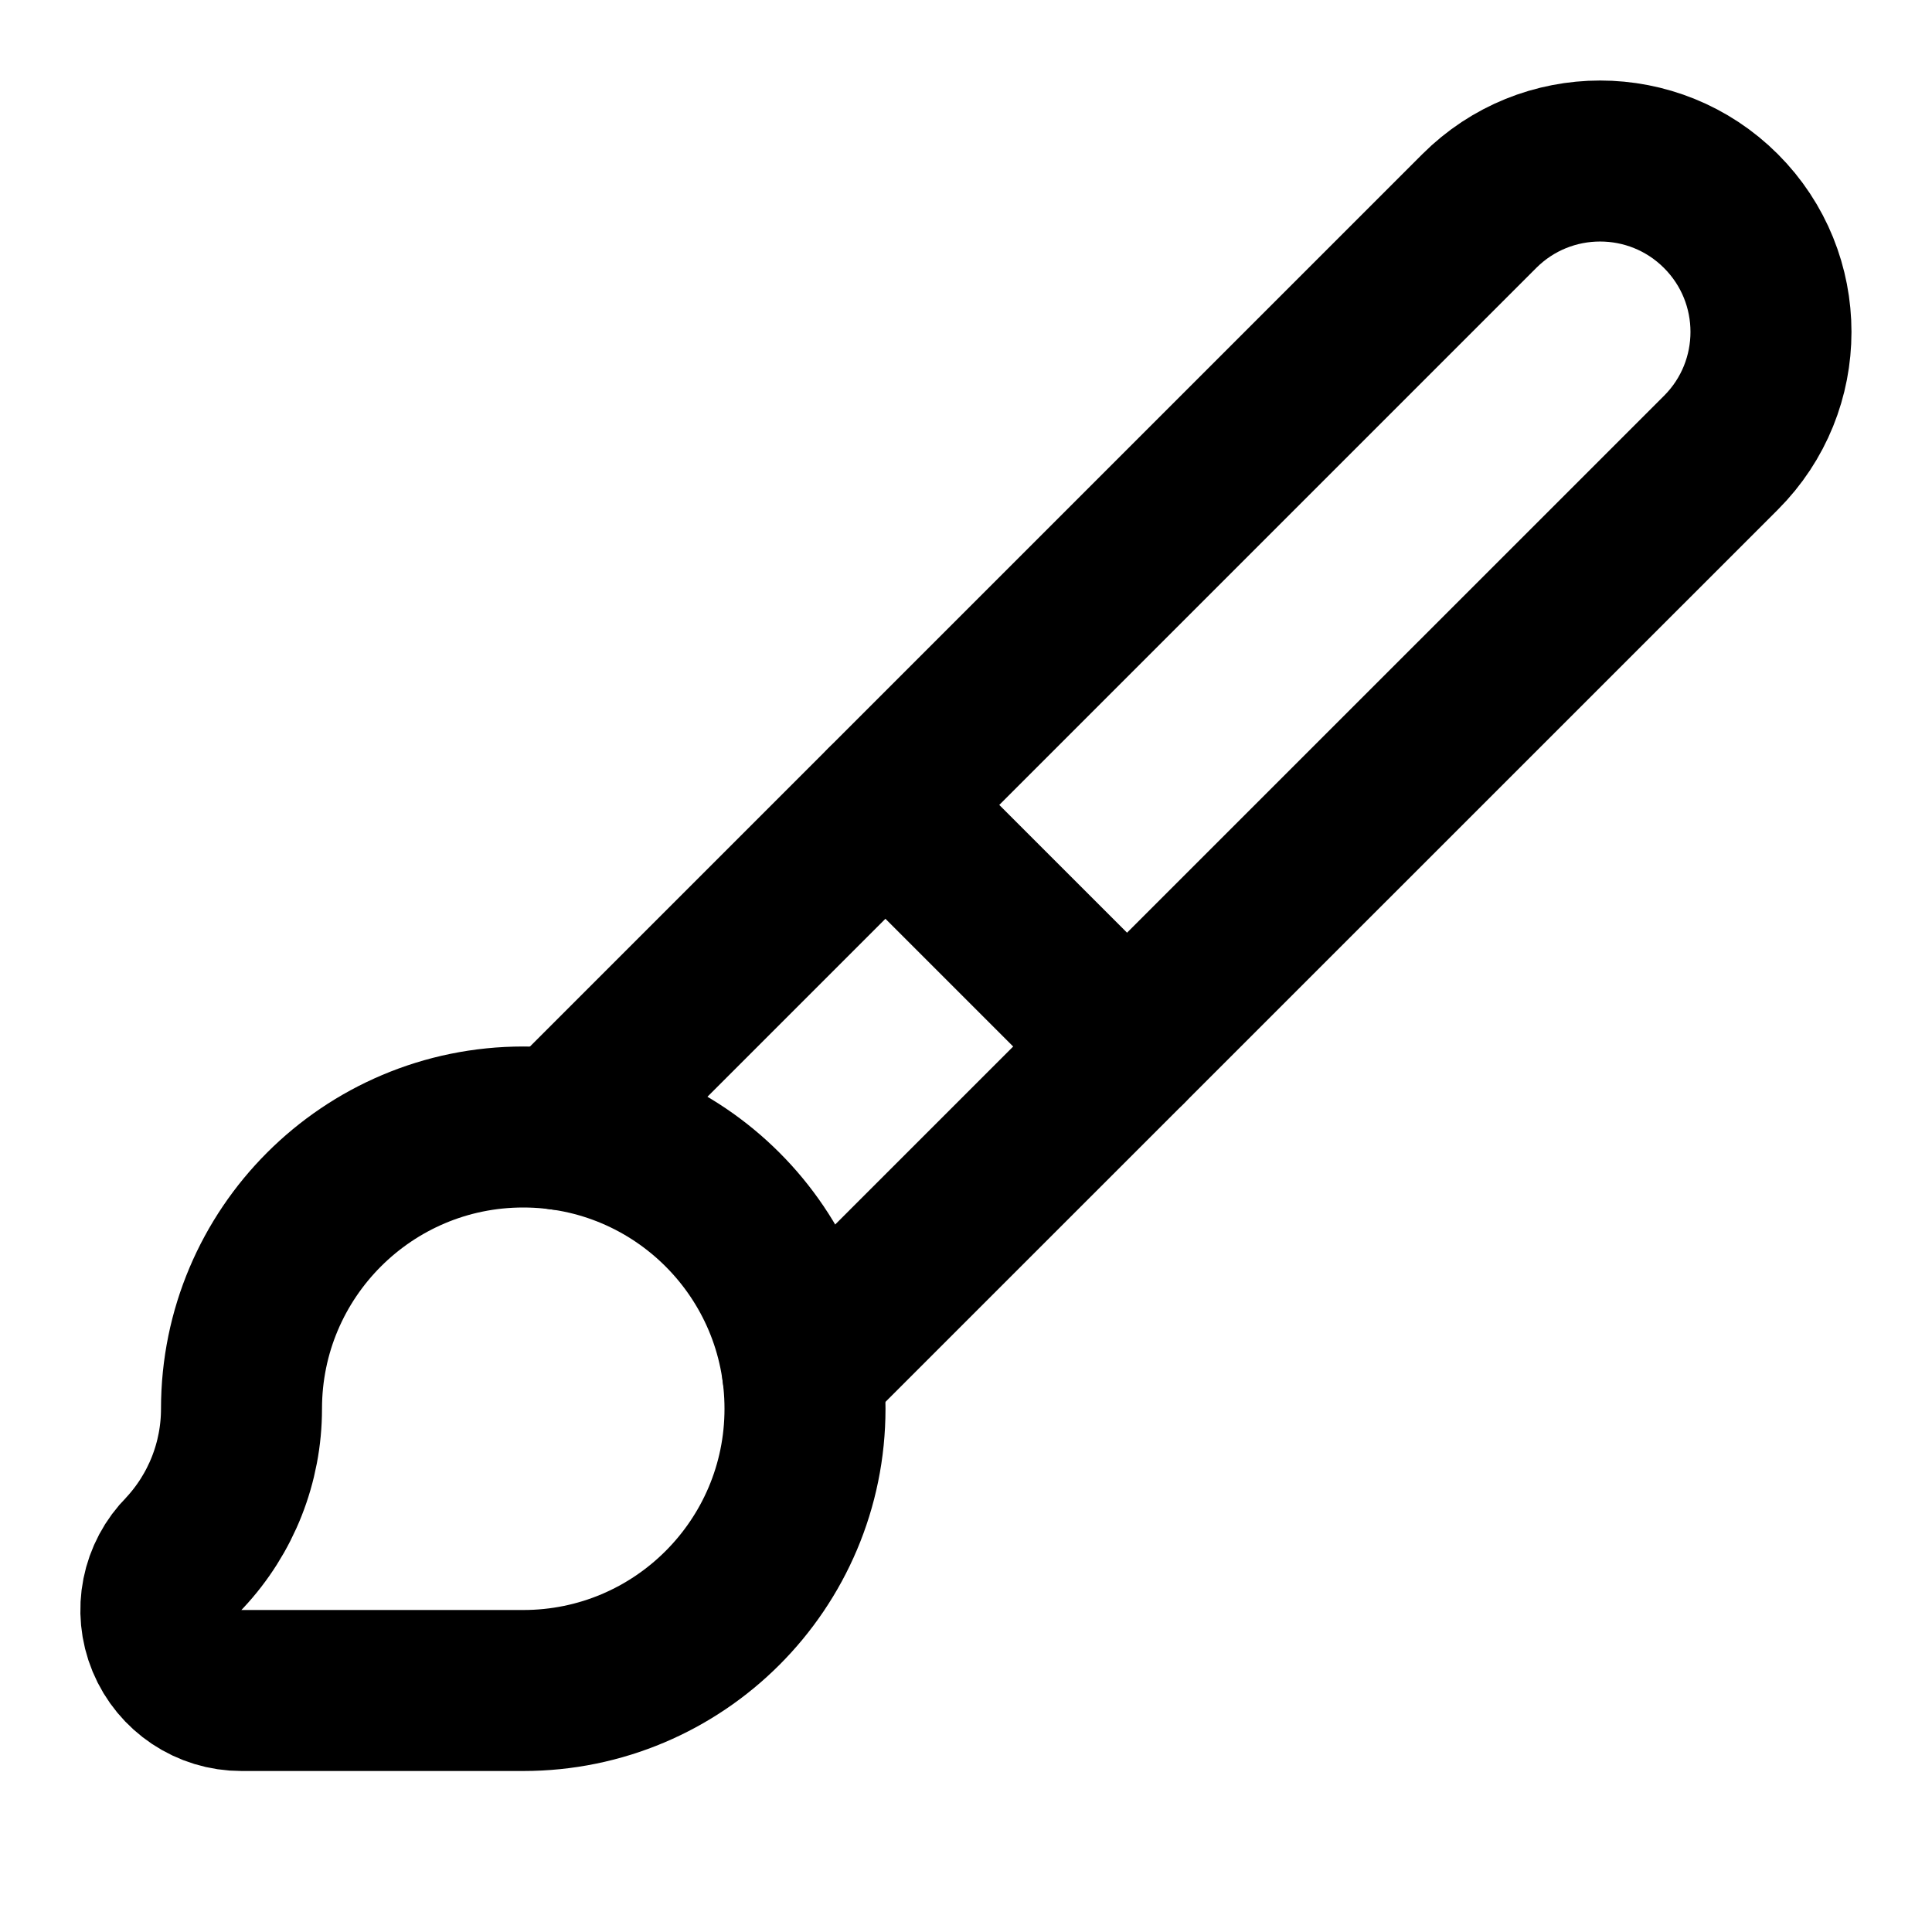
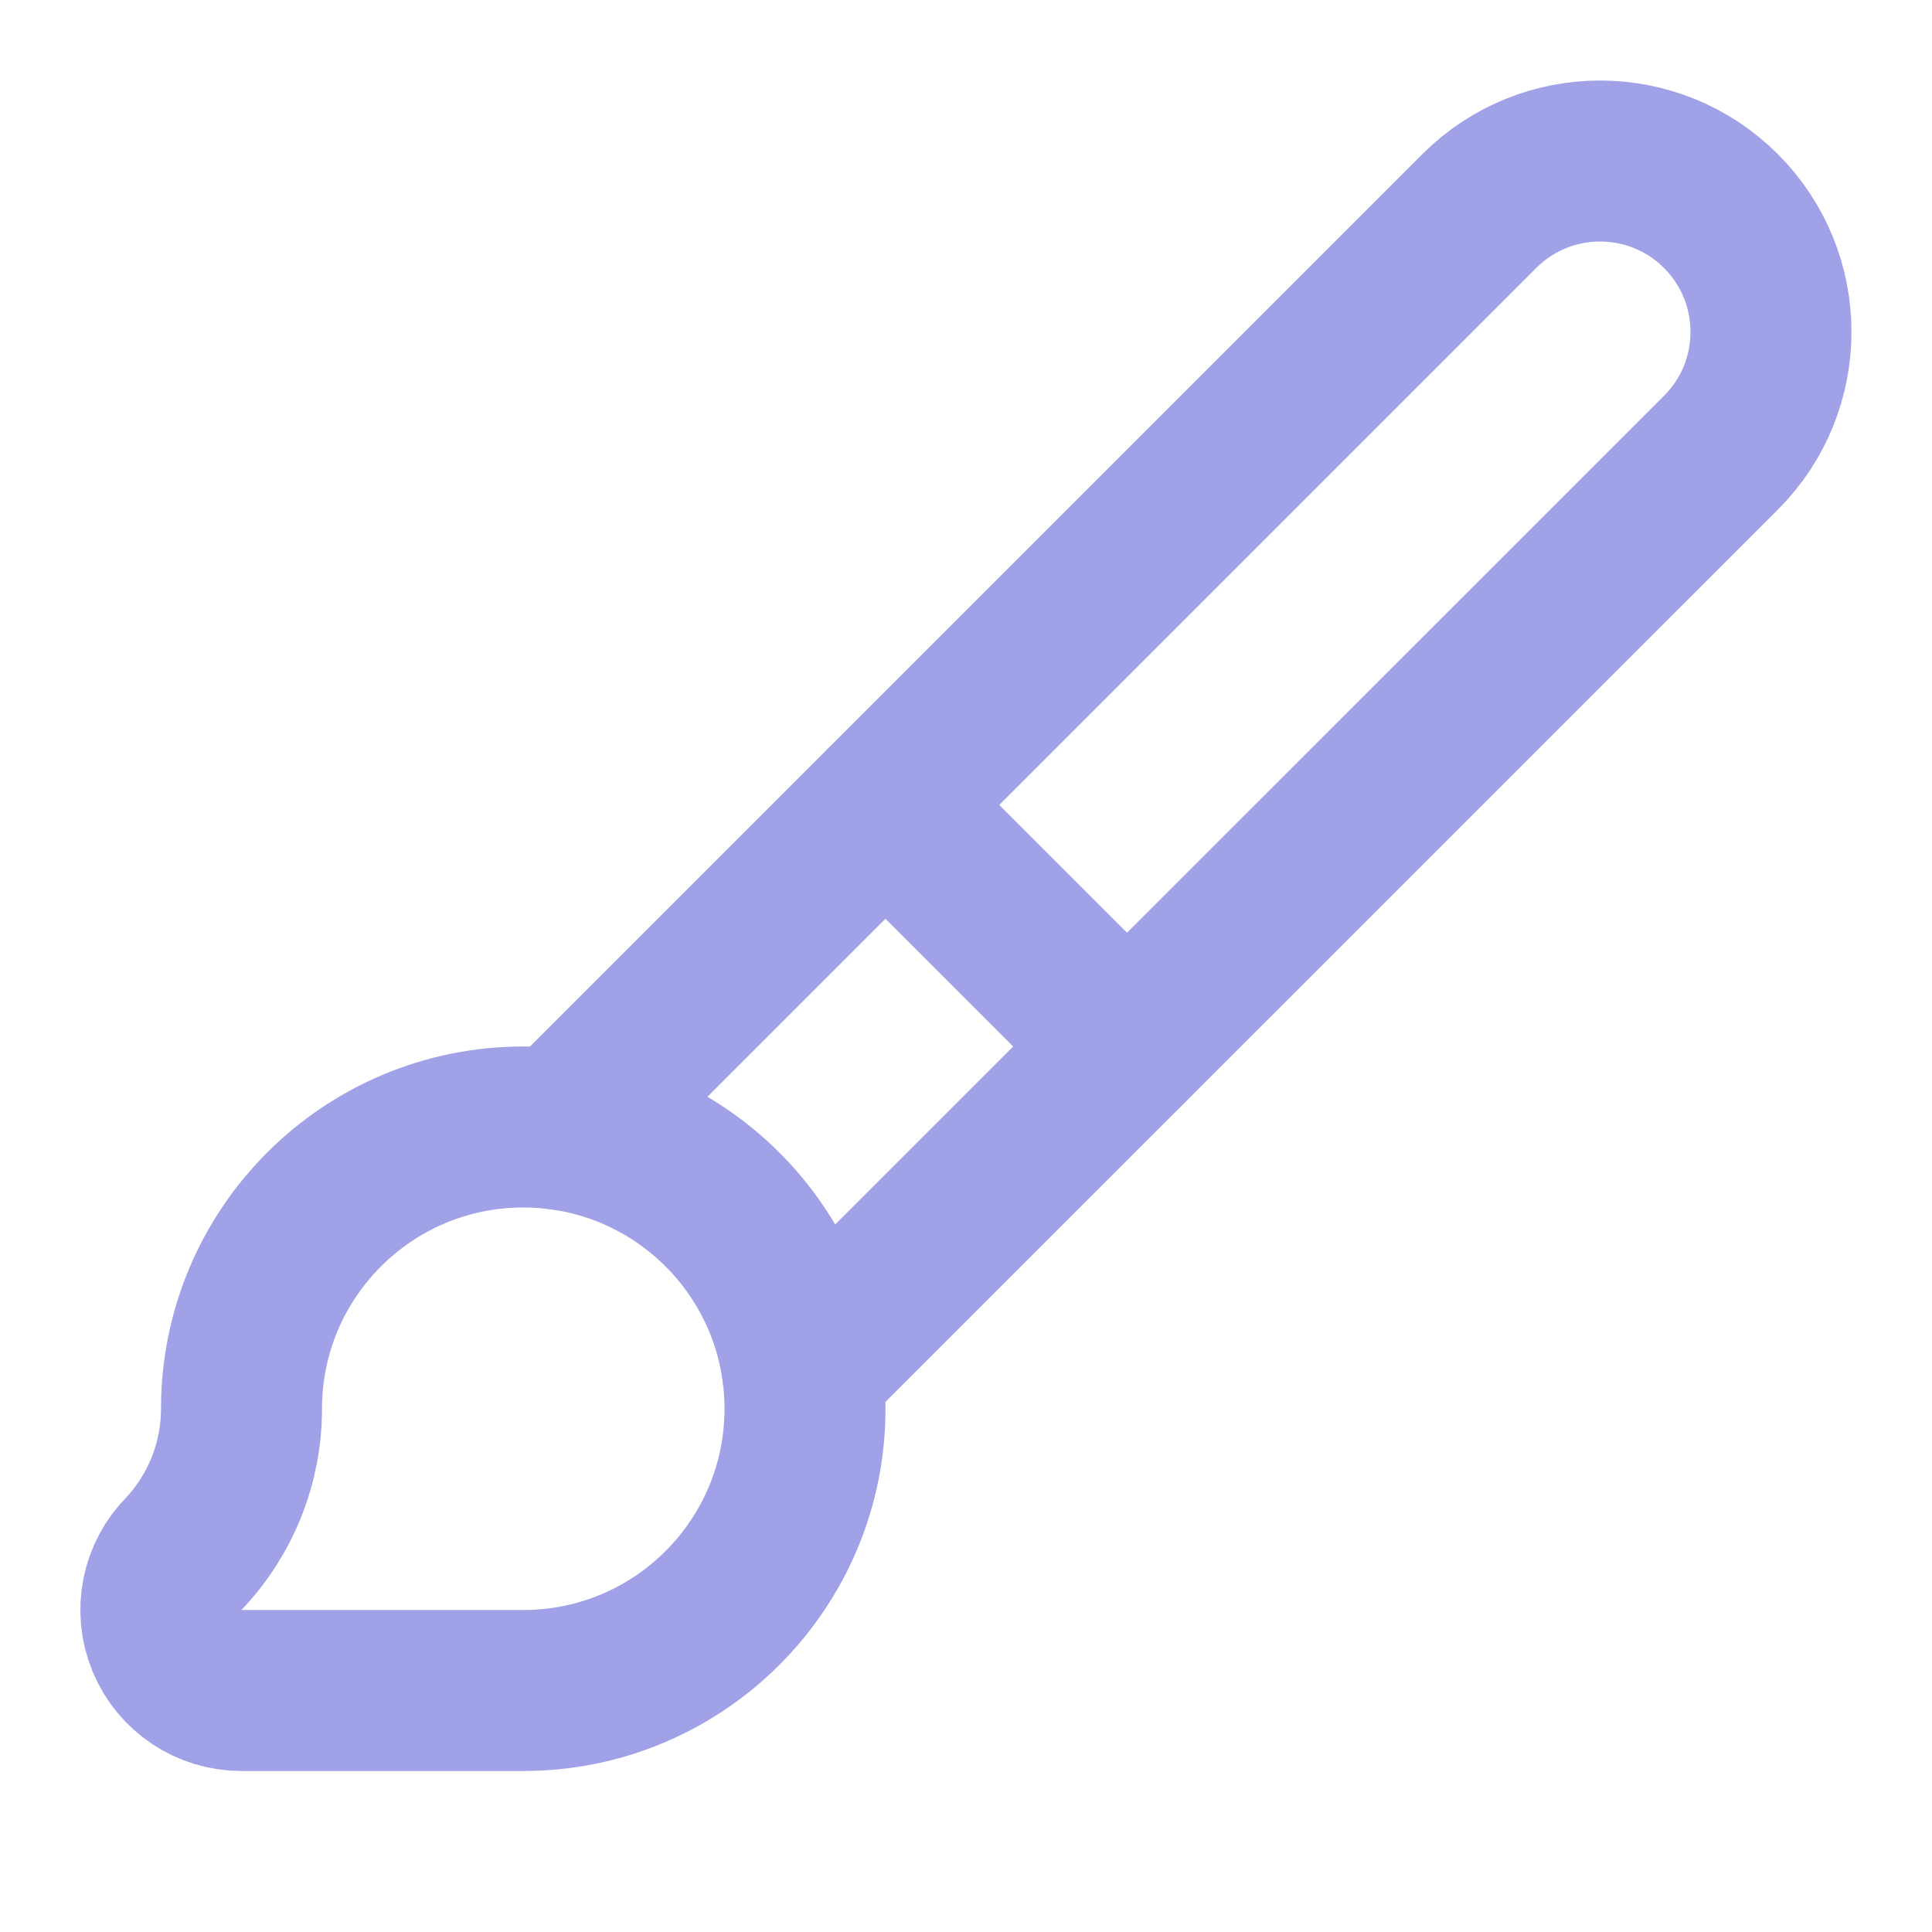
- <svg xmlns="http://www.w3.org/2000/svg" width="24" height="24" viewBox="0 0 24 24" fill="none" stroke="currentColor" stroke-width="2" stroke-linecap="round" stroke-linejoin="round" class="lucide lucide-brush-icon lucide-brush">
+ <svg xmlns="http://www.w3.org/2000/svg" width="24" height="24" viewBox="0 0 24 24" fill="none" stroke="#A1A1E8" stroke-width="2" stroke-linecap="round" stroke-linejoin="round" class="lucide lucide-brush-icon lucide-brush">
  <path d="m11 10 3 3" />
  <path d="M6.5 21A3.5 3.5 0 1 0 3 17.5a2.62 2.62 0 0 1-.708 1.792A1 1 0 0 0 3 21z" />
  <path d="M9.969 17.031 21.378 5.624a1 1 0 0 0-3.002-3.002L6.967 14.031" />
</svg>
